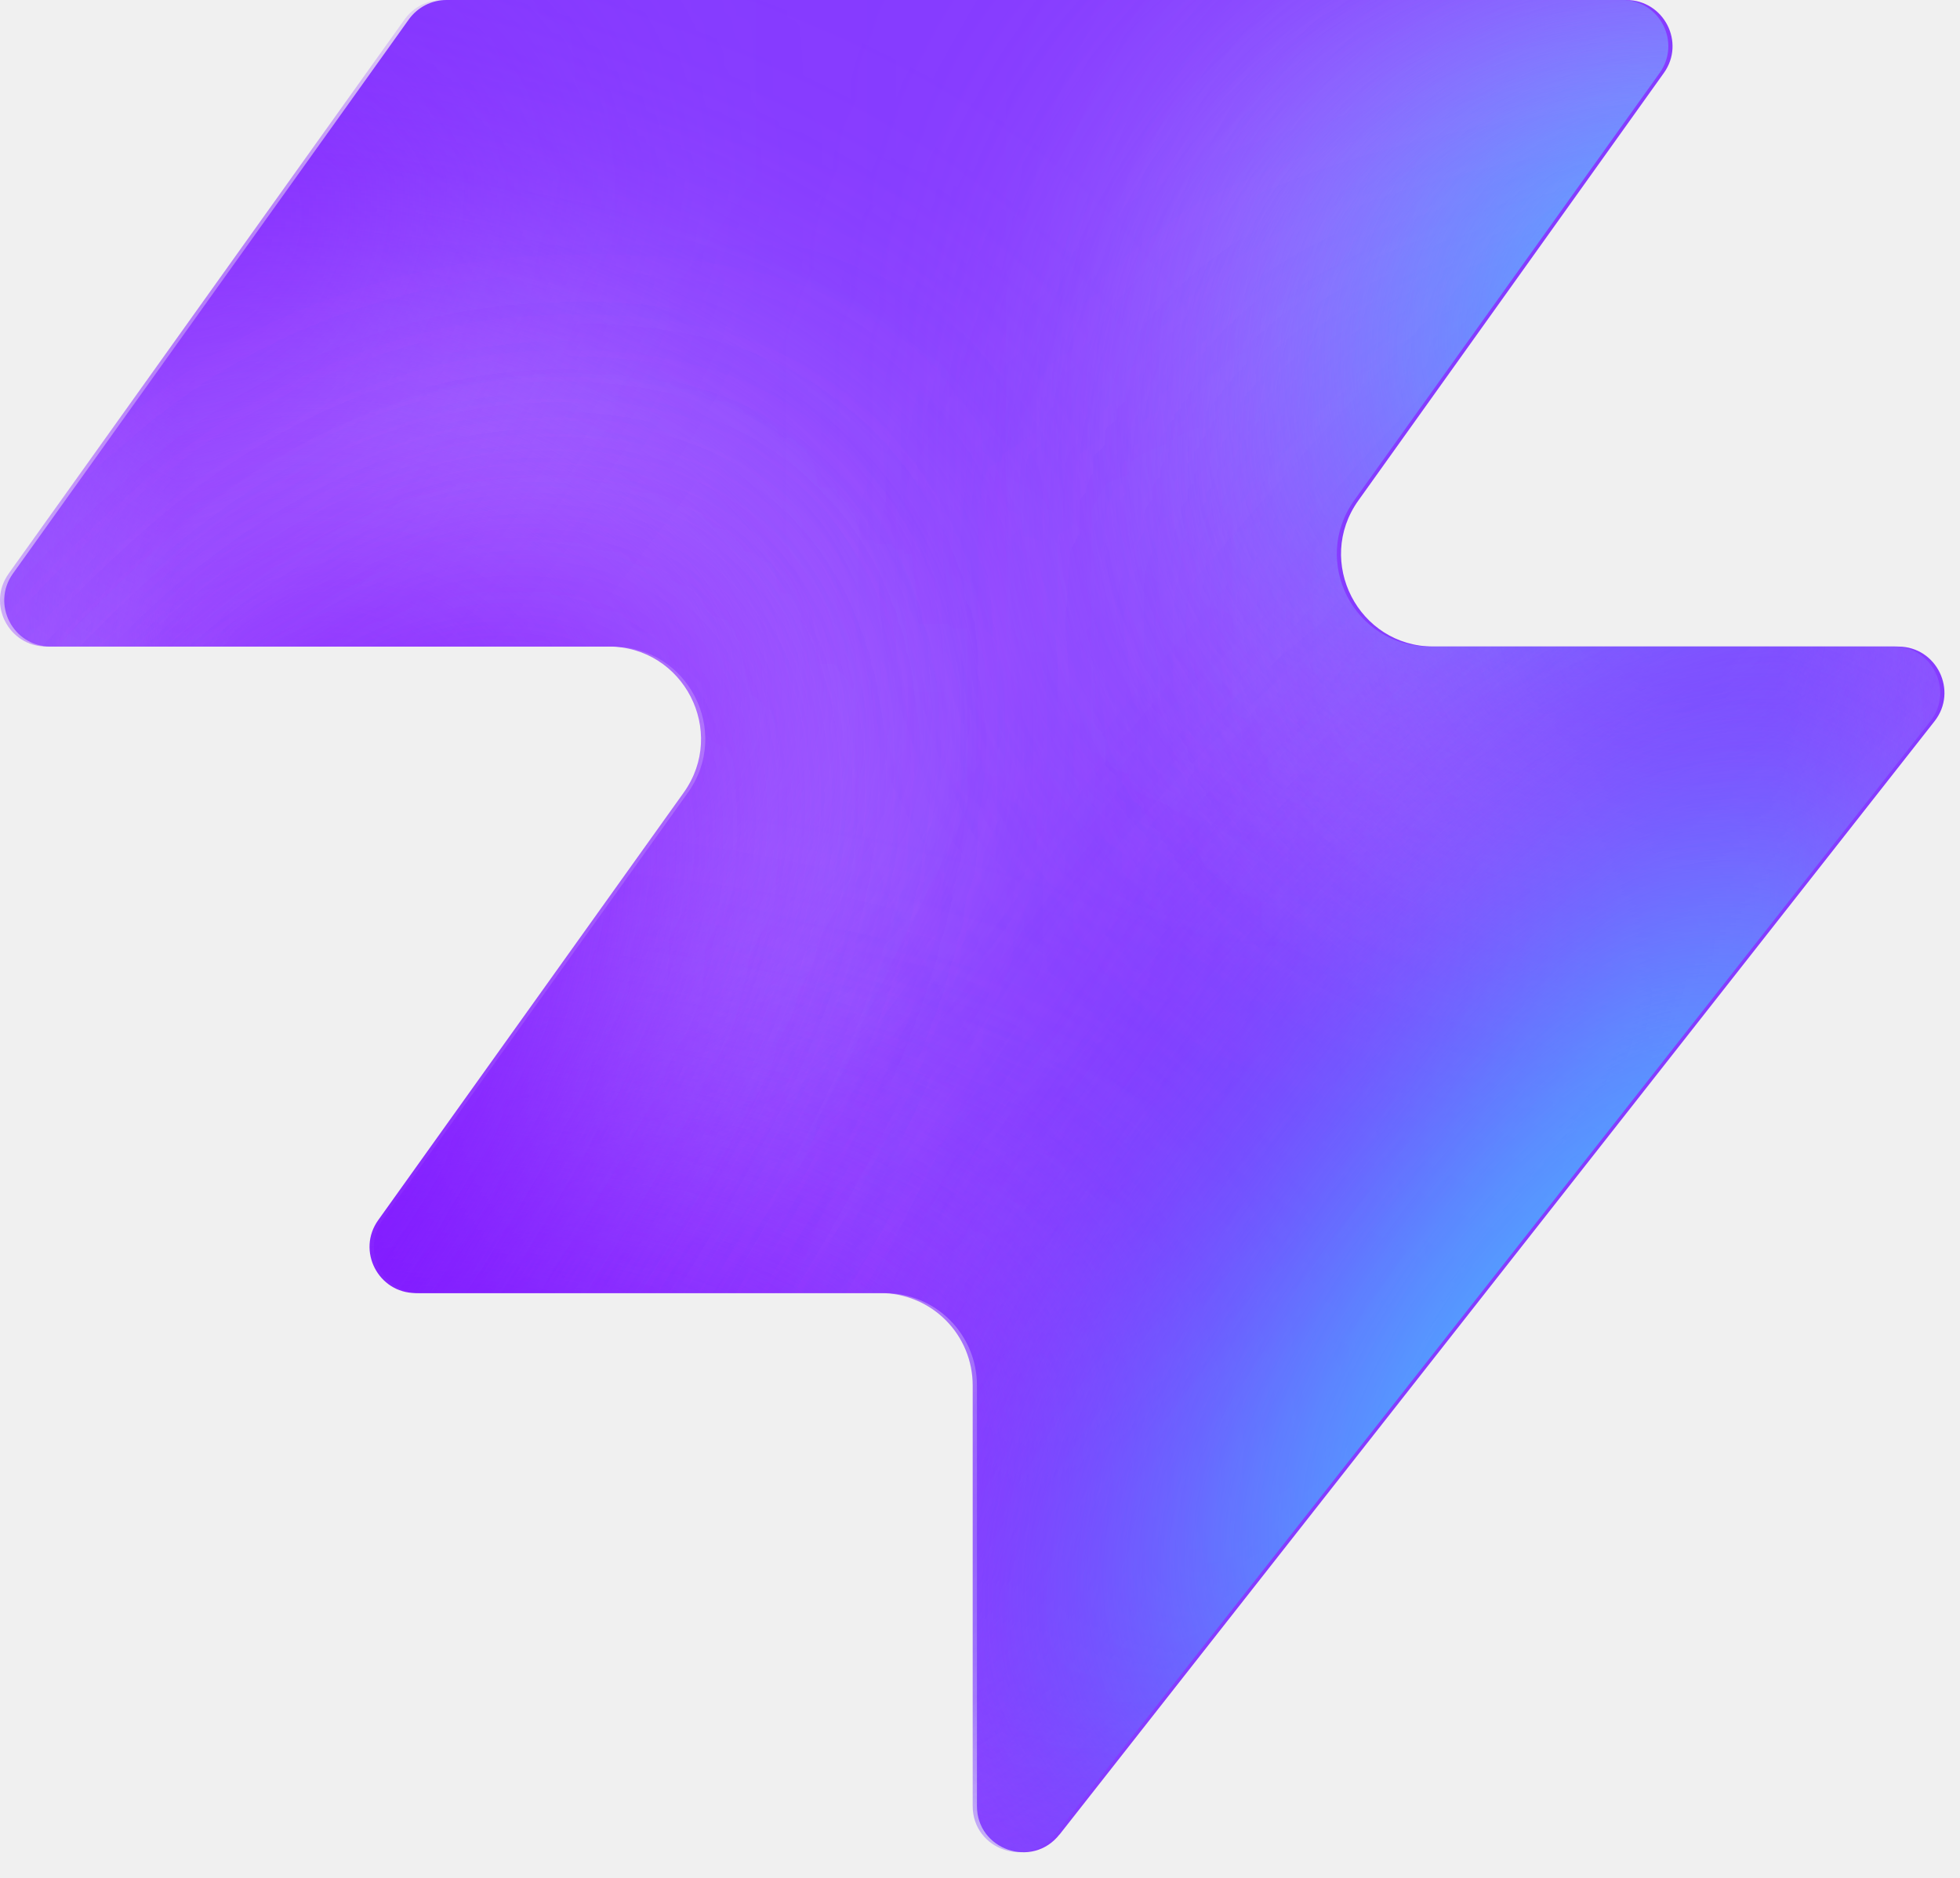
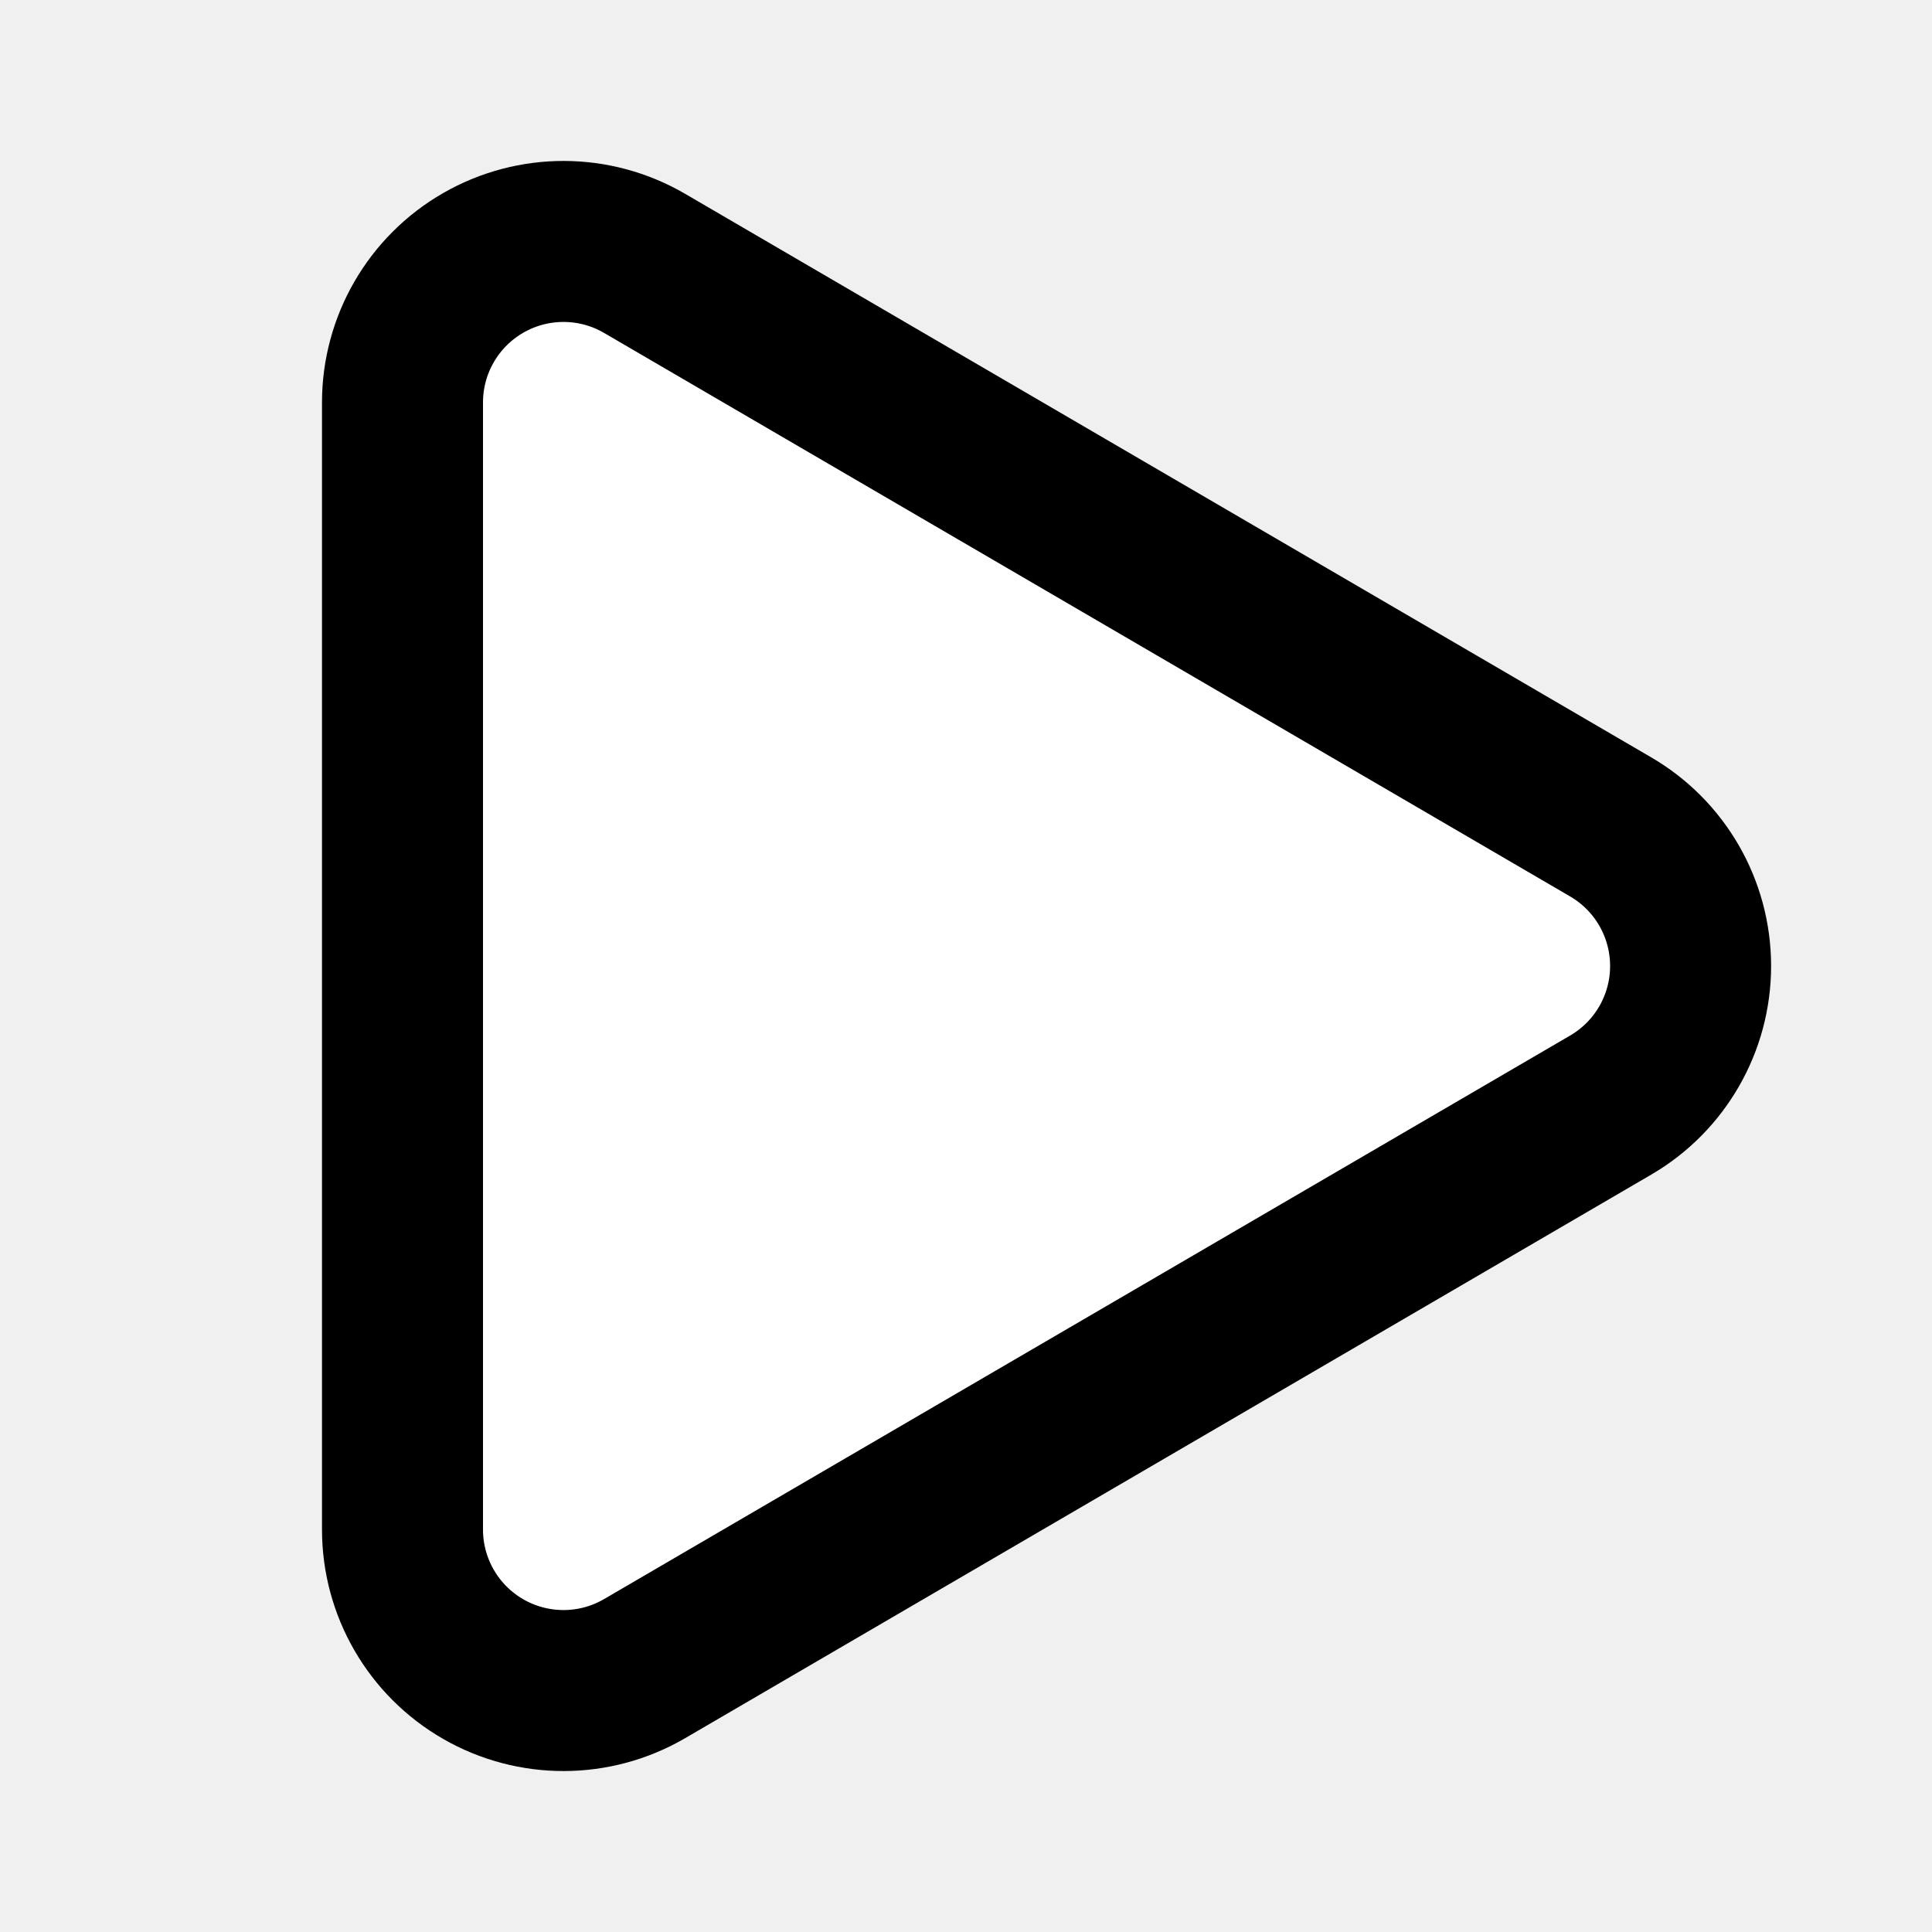
- <svg xmlns="http://www.w3.org/2000/svg" width="48" height="46" fill="none" viewBox="0 0 48 46">
-   <path fill="#863bff" d="M25.946 44.938c-.664.845-2.021.375-2.021-.698V33.937a2.26 2.26 0 0 0-2.262-2.262H10.287c-.92 0-1.456-1.04-.92-1.788l7.48-10.471c1.07-1.497 0-3.578-1.842-3.578H1.237c-.92 0-1.456-1.04-.92-1.788L10.013.474c.214-.297.556-.474.92-.474h28.894c.92 0 1.456 1.04.92 1.788l-7.48 10.471c-1.07 1.498 0 3.579 1.842 3.579h11.377c.943 0 1.473 1.088.89 1.83L25.947 44.94z" style="fill:#863bff;fill:color(display-p3 .525 .23 1);fill-opacity:1" />
-   <mask id="a" width="48" height="46" x="0" y="0" maskUnits="userSpaceOnUse" style="mask-type:alpha">
-     <path fill="#000" d="M25.842 44.938c-.664.844-2.021.375-2.021-.698V33.937a2.26 2.26 0 0 0-2.262-2.262H10.183c-.92 0-1.456-1.04-.92-1.788l7.48-10.471c1.07-1.498 0-3.579-1.842-3.579H1.133c-.92 0-1.456-1.04-.92-1.787L9.91.473c.214-.297.556-.474.92-.474h28.894c.92 0 1.456 1.04.92 1.788l-7.48 10.471c-1.07 1.498 0 3.578 1.842 3.578h11.377c.943 0 1.473 1.088.89 1.832L25.843 44.94z" style="fill:#000;fill-opacity:1" />
-   </mask>
-   <g mask="url(#a)">
-     <g filter="url(#b)">
-       <ellipse cx="5.508" cy="14.704" fill="#ede6ff" rx="5.508" ry="14.704" style="fill:#ede6ff;fill:color(display-p3 .927 .903 1);fill-opacity:1" transform="matrix(.00324 1 1 -.00324 -4.47 31.516)" />
-     </g>
-     <g filter="url(#c)">
-       <ellipse cx="10.399" cy="29.851" fill="#ede6ff" rx="10.399" ry="29.851" style="fill:#ede6ff;fill:color(display-p3 .927 .903 1);fill-opacity:1" transform="matrix(.00324 1 1 -.00324 -39.328 7.883)" />
-     </g>
-     <g filter="url(#d)">
-       <ellipse cx="5.508" cy="30.487" fill="#7e14ff" rx="5.508" ry="30.487" style="fill:#7e14ff;fill:color(display-p3 .492 .077 1);fill-opacity:1" transform="rotate(89.814 -25.913 -14.639)scale(1 -1)" />
-     </g>
-     <g filter="url(#e)">
-       <ellipse cx="5.508" cy="30.599" fill="#7e14ff" rx="5.508" ry="30.599" style="fill:#7e14ff;fill:color(display-p3 .492 .077 1);fill-opacity:1" transform="rotate(89.814 -32.644 -3.334)scale(1 -1)" />
-     </g>
-     <g filter="url(#f)">
-       <ellipse cx="5.508" cy="30.599" fill="#7e14ff" rx="5.508" ry="30.599" style="fill:#7e14ff;fill:color(display-p3 .492 .077 1);fill-opacity:1" transform="matrix(.00324 1 1 -.00324 -34.34 30.47)" />
-     </g>
-     <g filter="url(#g)">
-       <ellipse cx="14.072" cy="22.078" fill="#ede6ff" rx="14.072" ry="22.078" style="fill:#ede6ff;fill:color(display-p3 .927 .903 1);fill-opacity:1" transform="rotate(93.35 24.506 48.493)scale(-1 1)" />
-     </g>
-     <g filter="url(#h)">
-       <ellipse cx="3.47" cy="21.501" fill="#7e14ff" rx="3.47" ry="21.501" style="fill:#7e14ff;fill:color(display-p3 .492 .077 1);fill-opacity:1" transform="rotate(89.009 28.708 47.59)scale(-1 1)" />
-     </g>
-     <g filter="url(#i)">
-       <ellipse cx="3.47" cy="21.501" fill="#7e14ff" rx="3.47" ry="21.501" style="fill:#7e14ff;fill:color(display-p3 .492 .077 1);fill-opacity:1" transform="rotate(89.009 28.708 47.59)scale(-1 1)" />
-     </g>
-     <g filter="url(#j)">
-       <ellipse cx=".387" cy="8.972" fill="#7e14ff" rx="4.407" ry="29.108" style="fill:#7e14ff;fill:color(display-p3 .492 .077 1);fill-opacity:1" transform="rotate(39.51 .387 8.972)" />
-     </g>
-     <g filter="url(#k)">
-       <ellipse cx="47.523" cy="-6.092" fill="#7e14ff" rx="4.407" ry="29.108" style="fill:#7e14ff;fill:color(display-p3 .492 .077 1);fill-opacity:1" transform="rotate(37.892 47.523 -6.092)" />
-     </g>
-     <g filter="url(#l)">
-       <ellipse cx="41.412" cy="6.333" fill="#47bfff" rx="5.971" ry="9.665" style="fill:#47bfff;fill:color(display-p3 .28 .748 1);fill-opacity:1" transform="rotate(37.892 41.412 6.333)" />
-     </g>
-     <g filter="url(#m)">
-       <ellipse cx="-1.879" cy="38.332" fill="#7e14ff" rx="4.407" ry="29.108" style="fill:#7e14ff;fill:color(display-p3 .492 .077 1);fill-opacity:1" transform="rotate(37.892 -1.88 38.332)" />
-     </g>
-     <g filter="url(#n)">
-       <ellipse cx="-1.879" cy="38.332" fill="#7e14ff" rx="4.407" ry="29.108" style="fill:#7e14ff;fill:color(display-p3 .492 .077 1);fill-opacity:1" transform="rotate(37.892 -1.88 38.332)" />
-     </g>
-     <g filter="url(#o)">
-       <ellipse cx="35.651" cy="29.907" fill="#7e14ff" rx="4.407" ry="29.108" style="fill:#7e14ff;fill:color(display-p3 .492 .077 1);fill-opacity:1" transform="rotate(37.892 35.651 29.907)" />
-     </g>
-     <g filter="url(#p)">
-       <ellipse cx="38.418" cy="32.4" fill="#47bfff" rx="5.971" ry="15.297" style="fill:#47bfff;fill:color(display-p3 .28 .748 1);fill-opacity:1" transform="rotate(37.892 38.418 32.4)" />
-     </g>
-   </g>
-   <defs>
-     <filter id="b" width="60.045" height="41.654" x="-19.77" y="16.149" color-interpolation-filters="sRGB" filterUnits="userSpaceOnUse">
-       <feFlood flood-opacity="0" result="BackgroundImageFix" />
-       <feBlend in="SourceGraphic" in2="BackgroundImageFix" result="shape" />
-       <feGaussianBlur result="effect1_foregroundBlur_2002_17158" stdDeviation="7.659" />
-     </filter>
-     <filter id="c" width="90.34" height="51.437" x="-54.613" y="-7.533" color-interpolation-filters="sRGB" filterUnits="userSpaceOnUse">
-       <feFlood flood-opacity="0" result="BackgroundImageFix" />
-       <feBlend in="SourceGraphic" in2="BackgroundImageFix" result="shape" />
-       <feGaussianBlur result="effect1_foregroundBlur_2002_17158" stdDeviation="7.659" />
-     </filter>
-     <filter id="d" width="79.355" height="29.4" x="-49.64" y="2.03" color-interpolation-filters="sRGB" filterUnits="userSpaceOnUse">
-       <feFlood flood-opacity="0" result="BackgroundImageFix" />
-       <feBlend in="SourceGraphic" in2="BackgroundImageFix" result="shape" />
-       <feGaussianBlur result="effect1_foregroundBlur_2002_17158" stdDeviation="4.596" />
-     </filter>
-     <filter id="e" width="79.579" height="29.4" x="-45.045" y="20.029" color-interpolation-filters="sRGB" filterUnits="userSpaceOnUse">
-       <feFlood flood-opacity="0" result="BackgroundImageFix" />
-       <feBlend in="SourceGraphic" in2="BackgroundImageFix" result="shape" />
-       <feGaussianBlur result="effect1_foregroundBlur_2002_17158" stdDeviation="4.596" />
-     </filter>
-     <filter id="f" width="79.579" height="29.4" x="-43.513" y="21.178" color-interpolation-filters="sRGB" filterUnits="userSpaceOnUse">
-       <feFlood flood-opacity="0" result="BackgroundImageFix" />
-       <feBlend in="SourceGraphic" in2="BackgroundImageFix" result="shape" />
-       <feGaussianBlur result="effect1_foregroundBlur_2002_17158" stdDeviation="4.596" />
-     </filter>
-     <filter id="g" width="74.749" height="58.852" x="15.756" y="-17.901" color-interpolation-filters="sRGB" filterUnits="userSpaceOnUse">
-       <feFlood flood-opacity="0" result="BackgroundImageFix" />
-       <feBlend in="SourceGraphic" in2="BackgroundImageFix" result="shape" />
-       <feGaussianBlur result="effect1_foregroundBlur_2002_17158" stdDeviation="7.659" />
-     </filter>
-     <filter id="h" width="61.377" height="25.362" x="23.548" y="2.284" color-interpolation-filters="sRGB" filterUnits="userSpaceOnUse">
-       <feFlood flood-opacity="0" result="BackgroundImageFix" />
-       <feBlend in="SourceGraphic" in2="BackgroundImageFix" result="shape" />
-       <feGaussianBlur result="effect1_foregroundBlur_2002_17158" stdDeviation="4.596" />
-     </filter>
-     <filter id="i" width="61.377" height="25.362" x="23.548" y="2.284" color-interpolation-filters="sRGB" filterUnits="userSpaceOnUse">
-       <feFlood flood-opacity="0" result="BackgroundImageFix" />
-       <feBlend in="SourceGraphic" in2="BackgroundImageFix" result="shape" />
-       <feGaussianBlur result="effect1_foregroundBlur_2002_17158" stdDeviation="4.596" />
-     </filter>
-     <filter id="j" width="56.045" height="63.649" x="-27.636" y="-22.853" color-interpolation-filters="sRGB" filterUnits="userSpaceOnUse">
-       <feFlood flood-opacity="0" result="BackgroundImageFix" />
-       <feBlend in="SourceGraphic" in2="BackgroundImageFix" result="shape" />
-       <feGaussianBlur result="effect1_foregroundBlur_2002_17158" stdDeviation="4.596" />
-     </filter>
-     <filter id="k" width="54.814" height="64.646" x="20.116" y="-38.415" color-interpolation-filters="sRGB" filterUnits="userSpaceOnUse">
-       <feFlood flood-opacity="0" result="BackgroundImageFix" />
-       <feBlend in="SourceGraphic" in2="BackgroundImageFix" result="shape" />
-       <feGaussianBlur result="effect1_foregroundBlur_2002_17158" stdDeviation="4.596" />
-     </filter>
-     <filter id="l" width="33.541" height="35.313" x="24.641" y="-11.323" color-interpolation-filters="sRGB" filterUnits="userSpaceOnUse">
-       <feFlood flood-opacity="0" result="BackgroundImageFix" />
-       <feBlend in="SourceGraphic" in2="BackgroundImageFix" result="shape" />
-       <feGaussianBlur result="effect1_foregroundBlur_2002_17158" stdDeviation="4.596" />
-     </filter>
-     <filter id="m" width="54.814" height="64.646" x="-29.286" y="6.009" color-interpolation-filters="sRGB" filterUnits="userSpaceOnUse">
-       <feFlood flood-opacity="0" result="BackgroundImageFix" />
-       <feBlend in="SourceGraphic" in2="BackgroundImageFix" result="shape" />
-       <feGaussianBlur result="effect1_foregroundBlur_2002_17158" stdDeviation="4.596" />
-     </filter>
-     <filter id="n" width="54.814" height="64.646" x="-29.286" y="6.009" color-interpolation-filters="sRGB" filterUnits="userSpaceOnUse">
-       <feFlood flood-opacity="0" result="BackgroundImageFix" />
-       <feBlend in="SourceGraphic" in2="BackgroundImageFix" result="shape" />
-       <feGaussianBlur result="effect1_foregroundBlur_2002_17158" stdDeviation="4.596" />
-     </filter>
-     <filter id="o" width="54.814" height="64.646" x="8.244" y="-2.416" color-interpolation-filters="sRGB" filterUnits="userSpaceOnUse">
-       <feFlood flood-opacity="0" result="BackgroundImageFix" />
-       <feBlend in="SourceGraphic" in2="BackgroundImageFix" result="shape" />
-       <feGaussianBlur result="effect1_foregroundBlur_2002_17158" stdDeviation="4.596" />
-     </filter>
-     <filter id="p" width="39.409" height="43.623" x="18.713" y="10.588" color-interpolation-filters="sRGB" filterUnits="userSpaceOnUse">
-       <feFlood flood-opacity="0" result="BackgroundImageFix" />
-       <feBlend in="SourceGraphic" in2="BackgroundImageFix" result="shape" />
-       <feGaussianBlur result="effect1_foregroundBlur_2002_17158" stdDeviation="4.596" />
-     </filter>
-   </defs>
+ <svg xmlns="http://www.w3.org/2000/svg" width="24" height="24" viewBox="0 0 24 24" fill="none" stroke="currentColor" stroke-width="2" stroke-linecap="round" stroke-linejoin="round" class="lucide lucide-play fill-background text-background transition-all duration-300 h-4 w-4 md:h-7 md:w-7" aria-hidden="true" style="fill: white;">
+   <path d="M5 5a2 2 0 0 1 3.008-1.728l11.997 6.998a2 2 0 0 1 .003 3.458l-12 7A2 2 0 0 1 5 19z" />
</svg>
